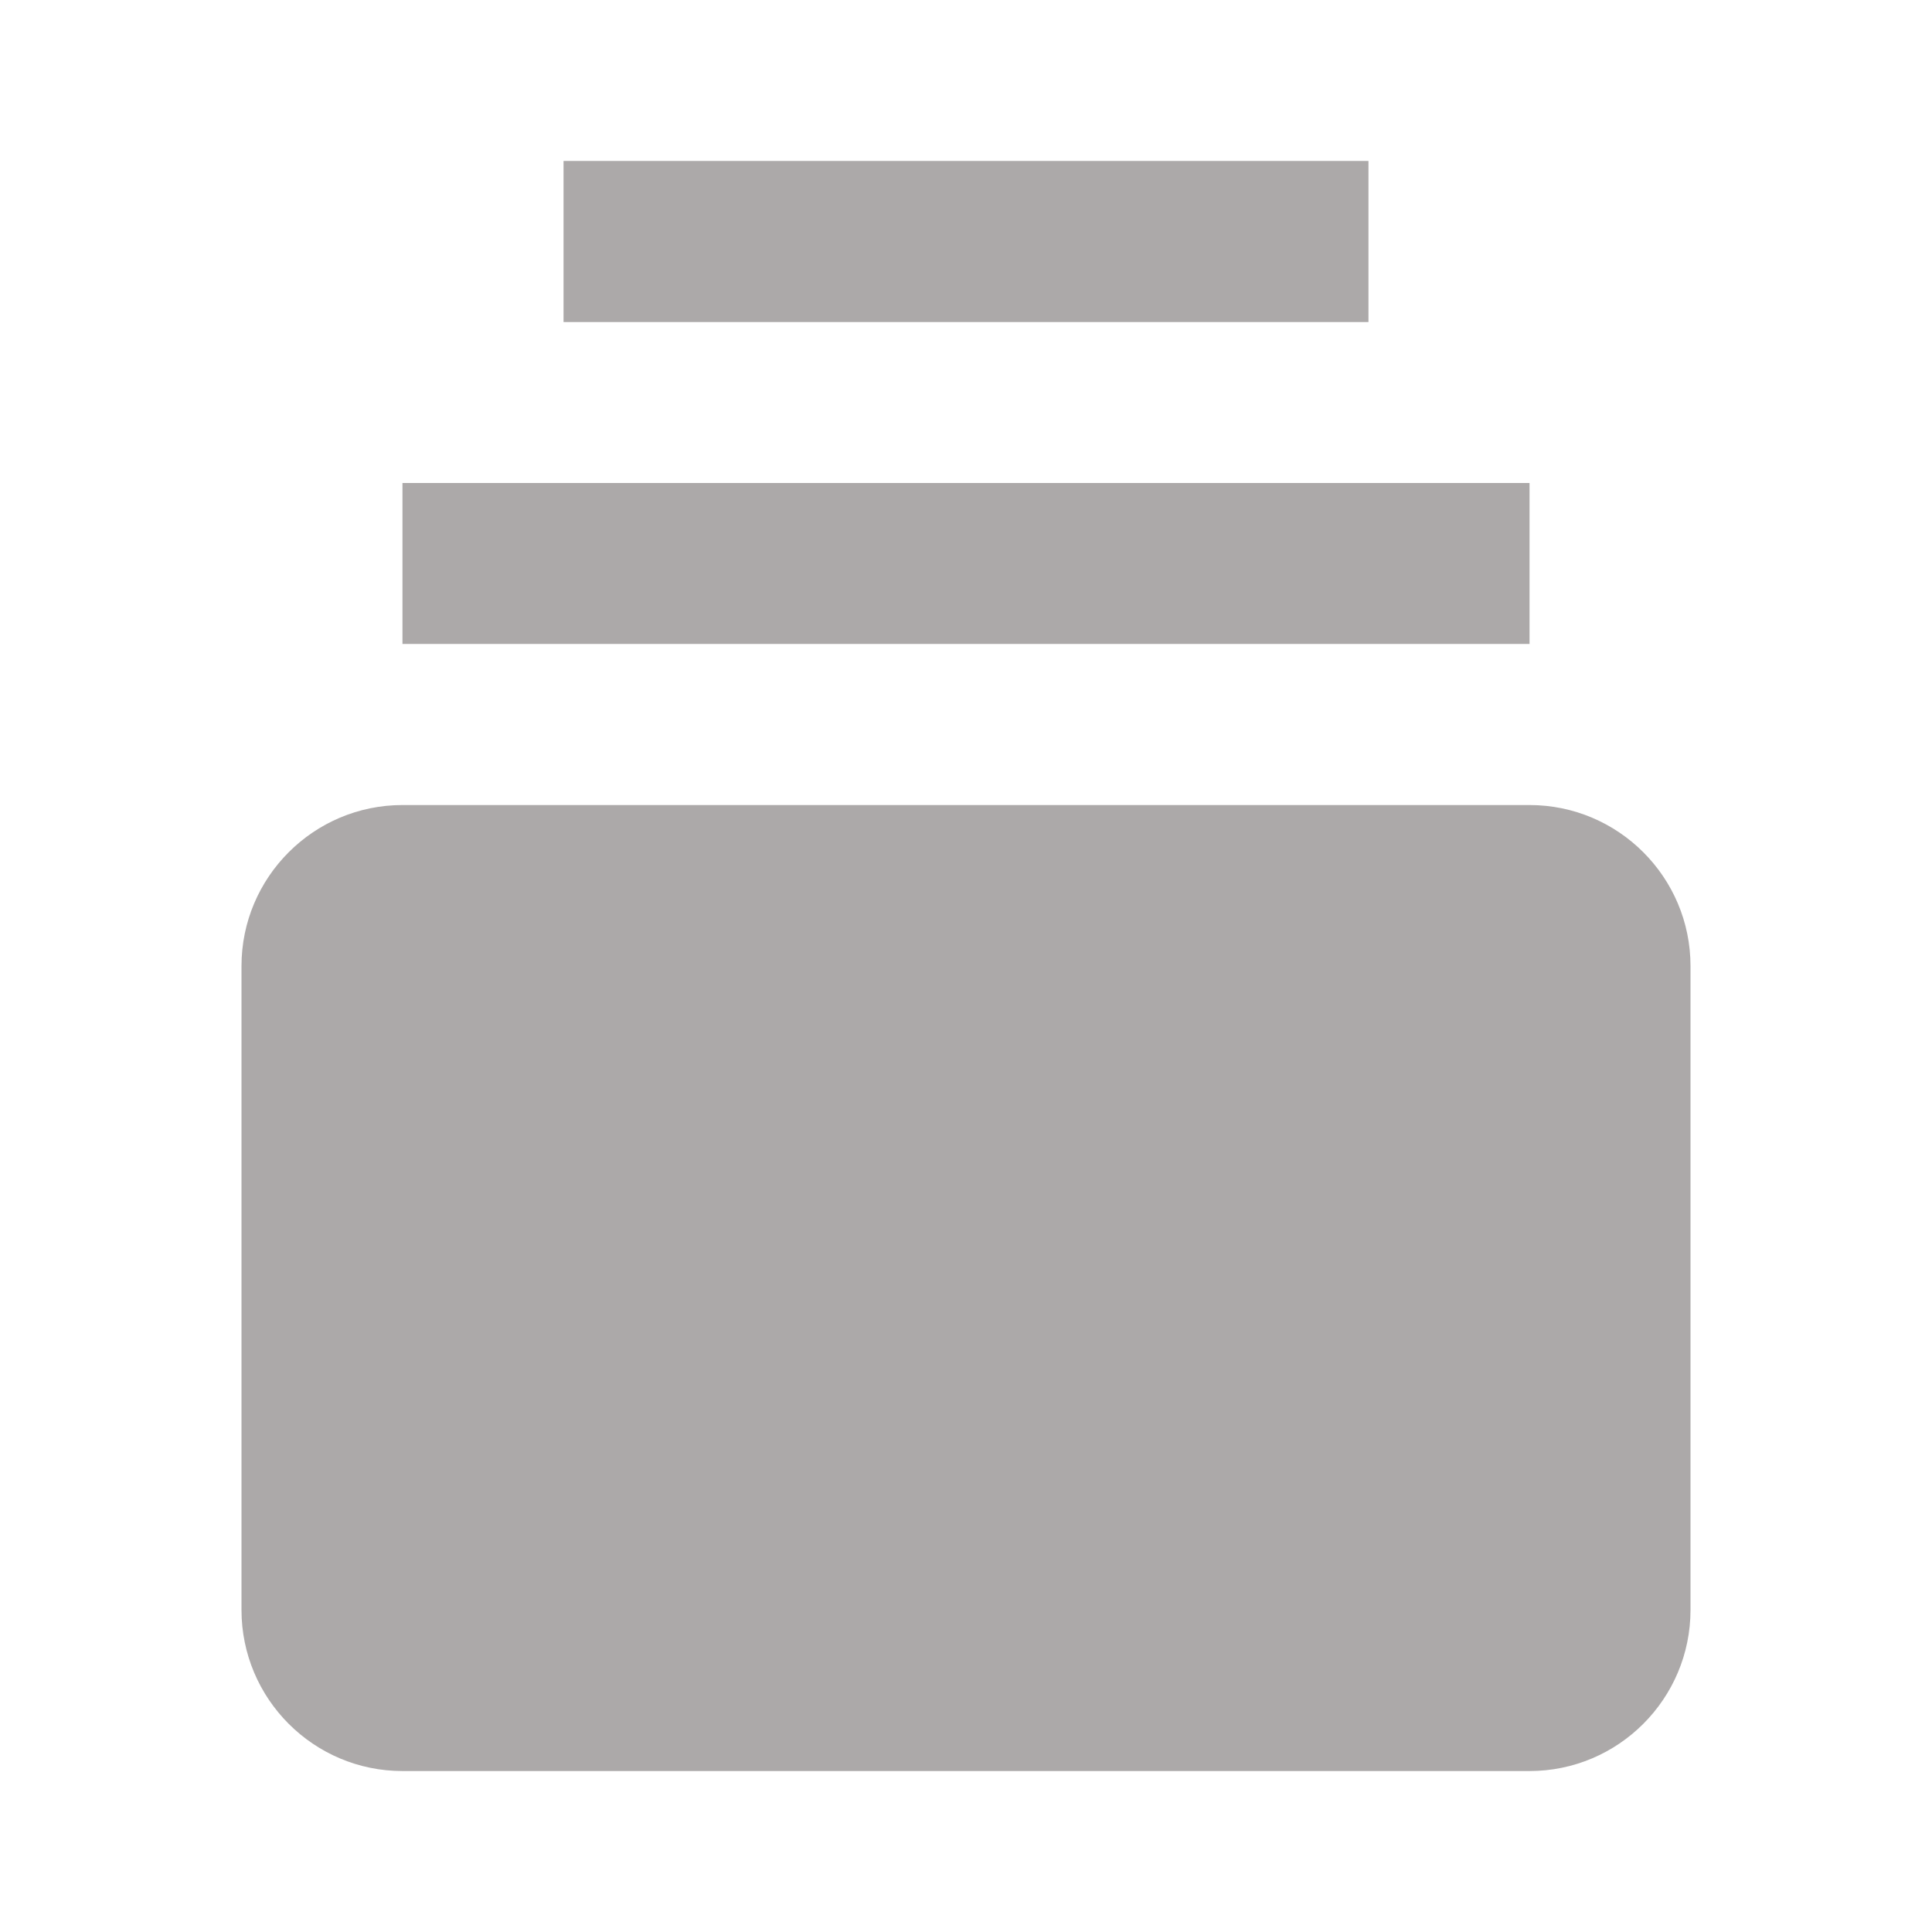
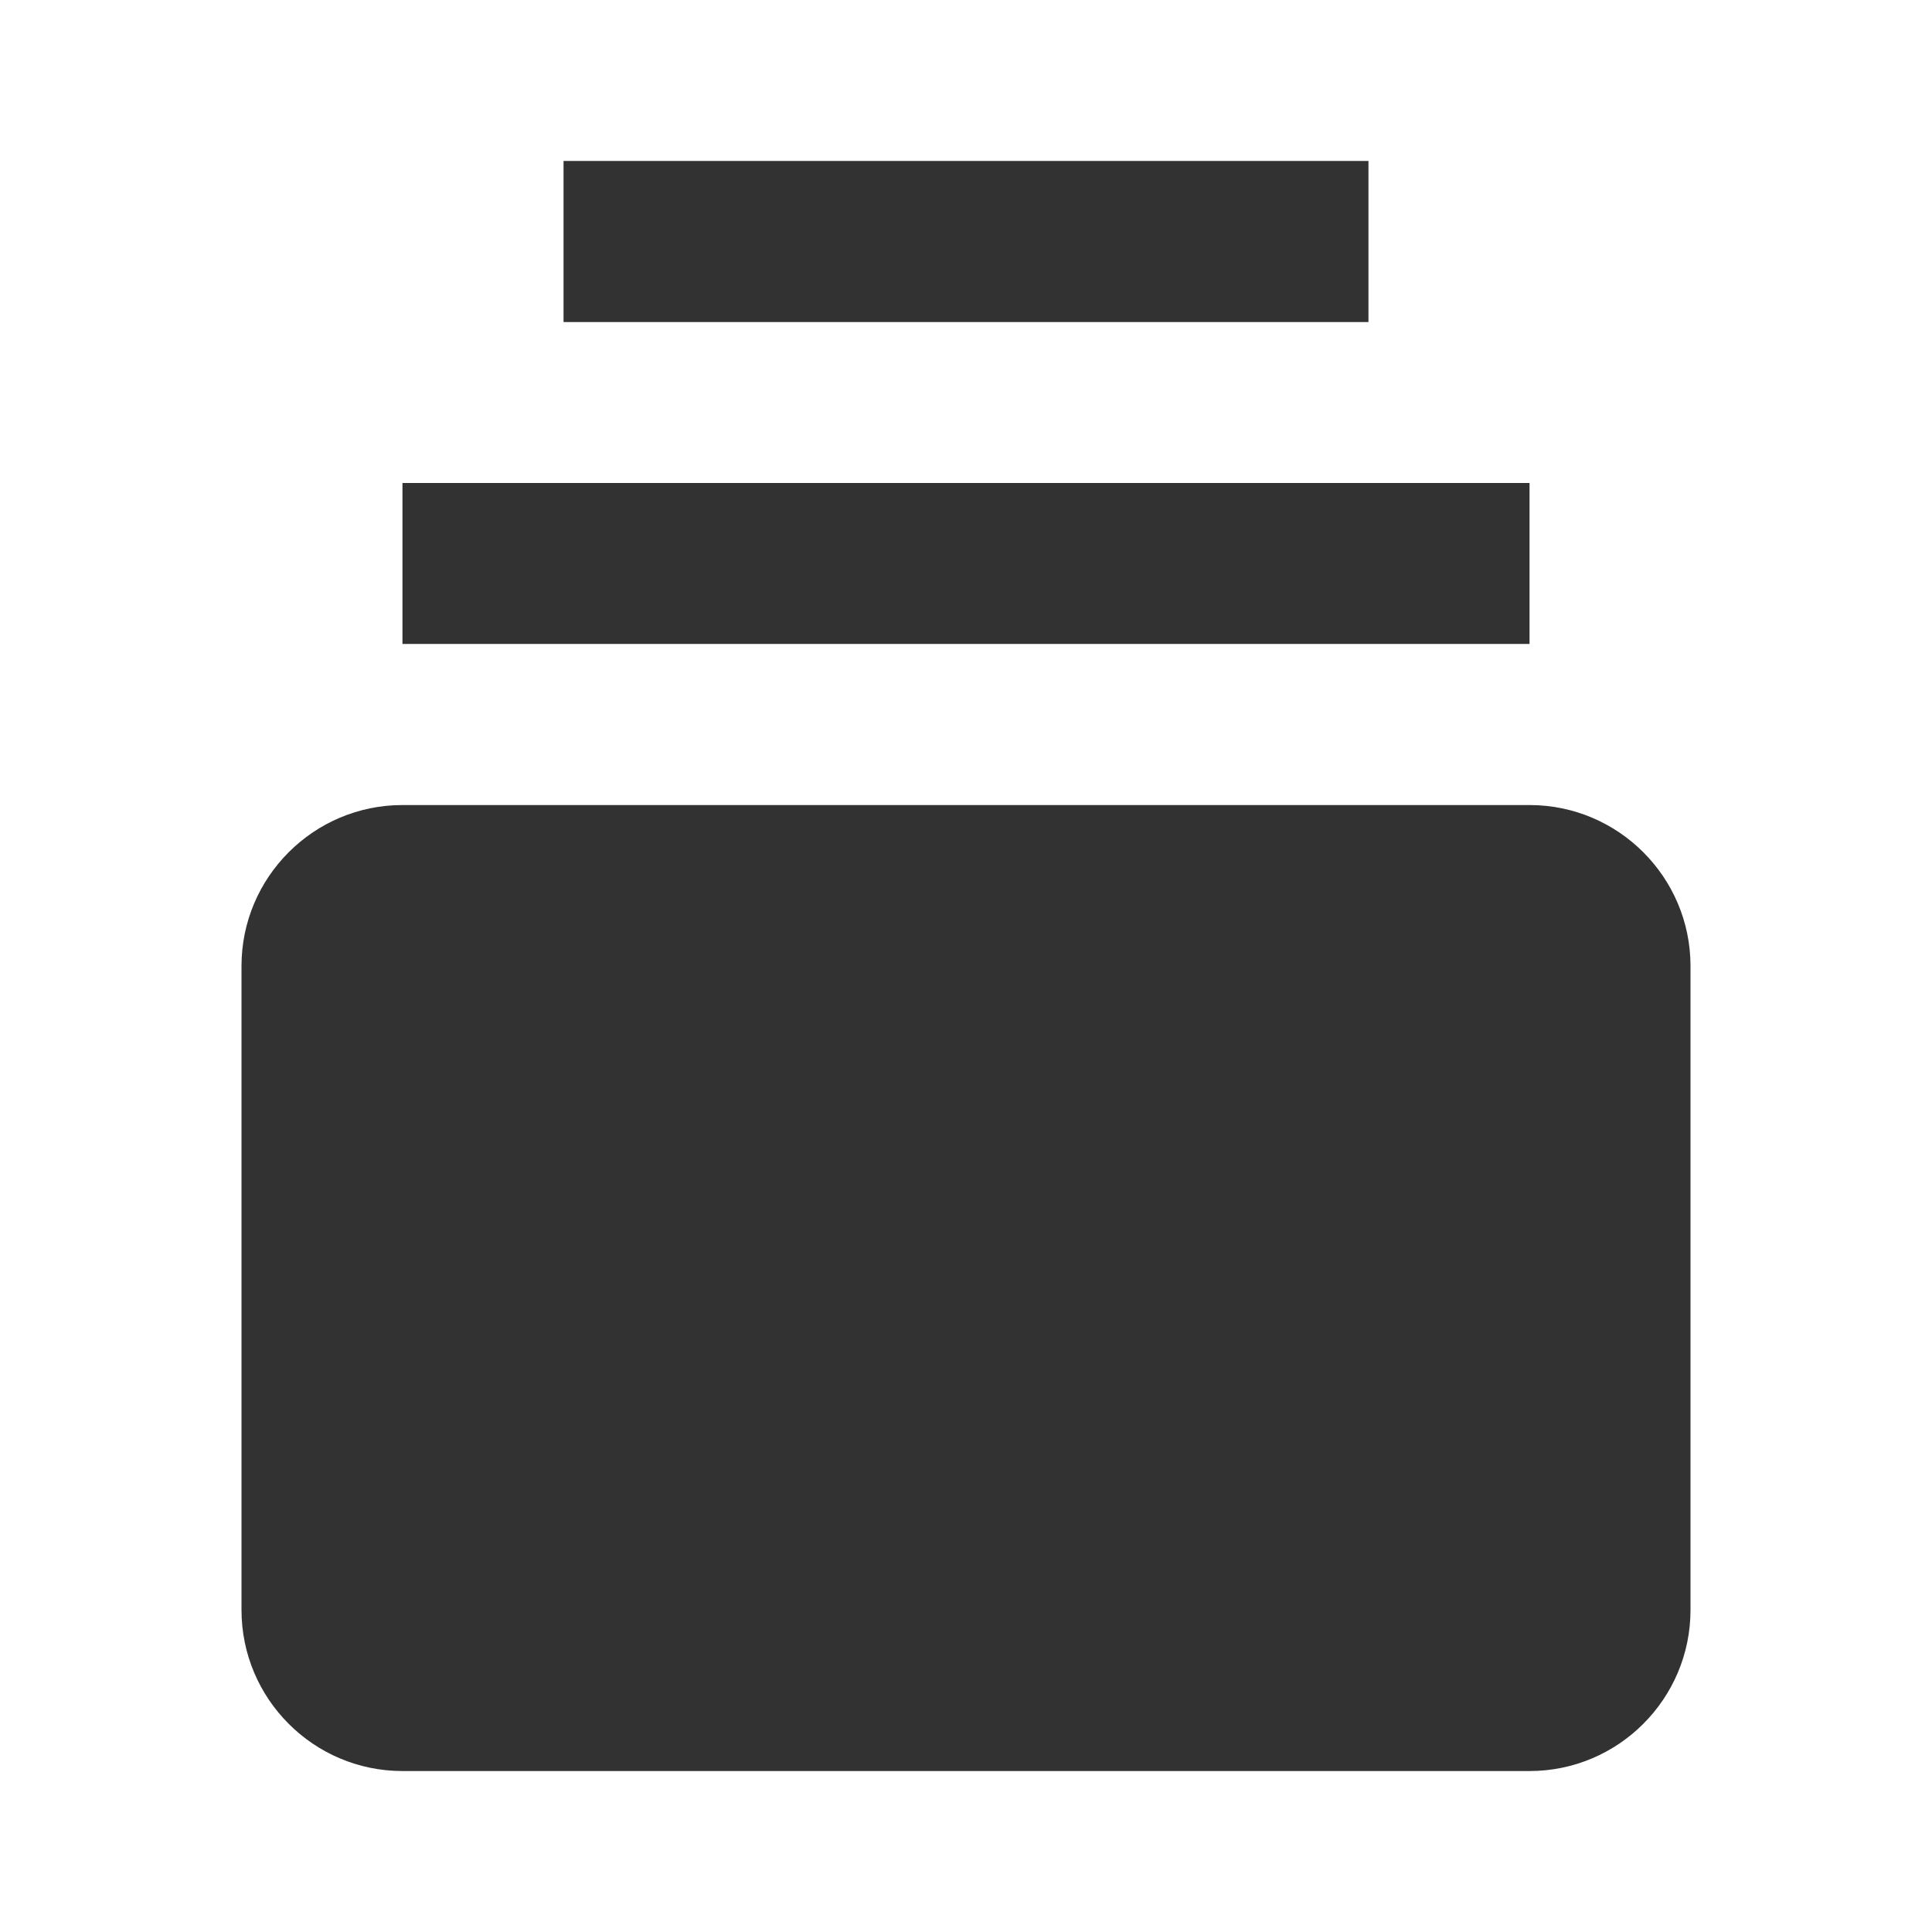
<svg xmlns="http://www.w3.org/2000/svg" width="16" height="16" viewBox="0 0 16 16" fill="none">
-   <path d="M12.667 6.667H3.333C2.598 6.667 2 7.265 2 8V13.333C2 14.069 2.598 14.667 3.333 14.667H12.667C13.402 14.667 14 14.069 14 13.333V8C14 7.265 13.402 6.667 12.667 6.667ZM3.333 4H12.667V5.333H3.333V4ZM4.667 1.333H11.333V2.667H4.667V1.333Z" fill="#ACA9A9" />
+   <path d="M12.667 6.667H3.333C2.598 6.667 2 7.265 2 8V13.333C2 14.069 2.598 14.667 3.333 14.667H12.667C13.402 14.667 14 14.069 14 13.333V8C14 7.265 13.402 6.667 12.667 6.667ZM3.333 4H12.667V5.333H3.333V4ZM4.667 1.333H11.333V2.667H4.667V1.333Z" fill="#333232" />
</svg>
